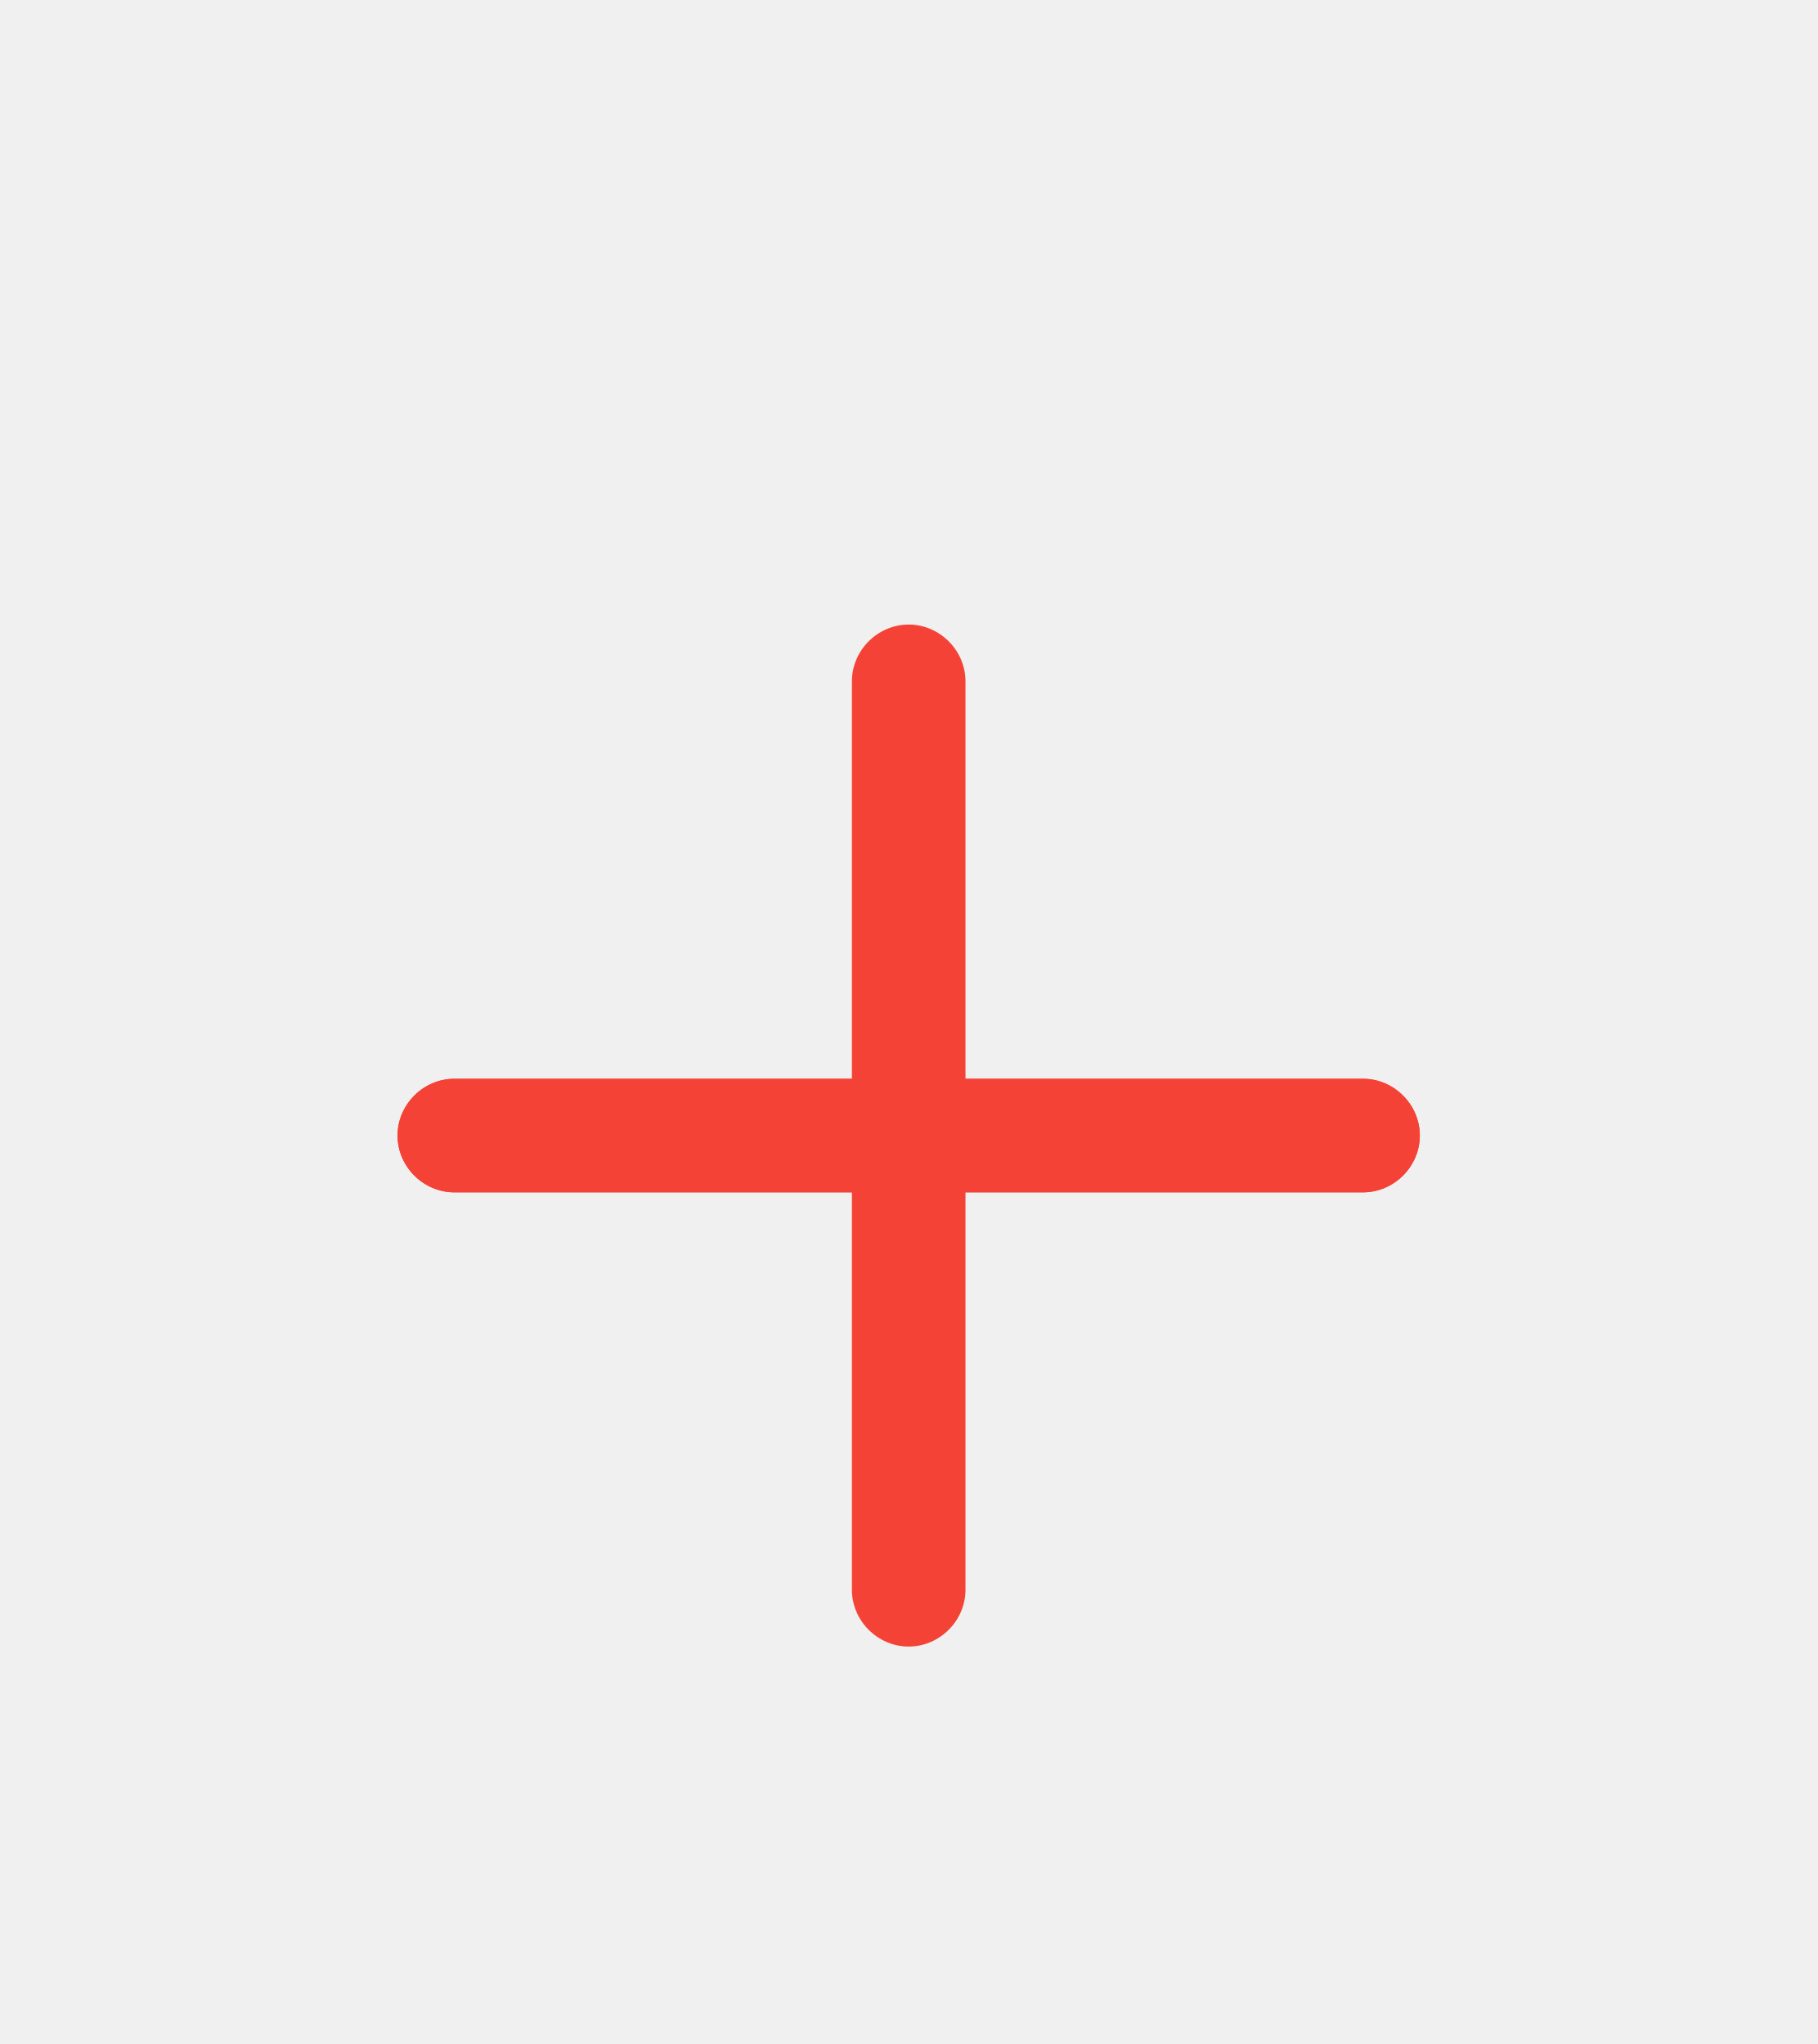
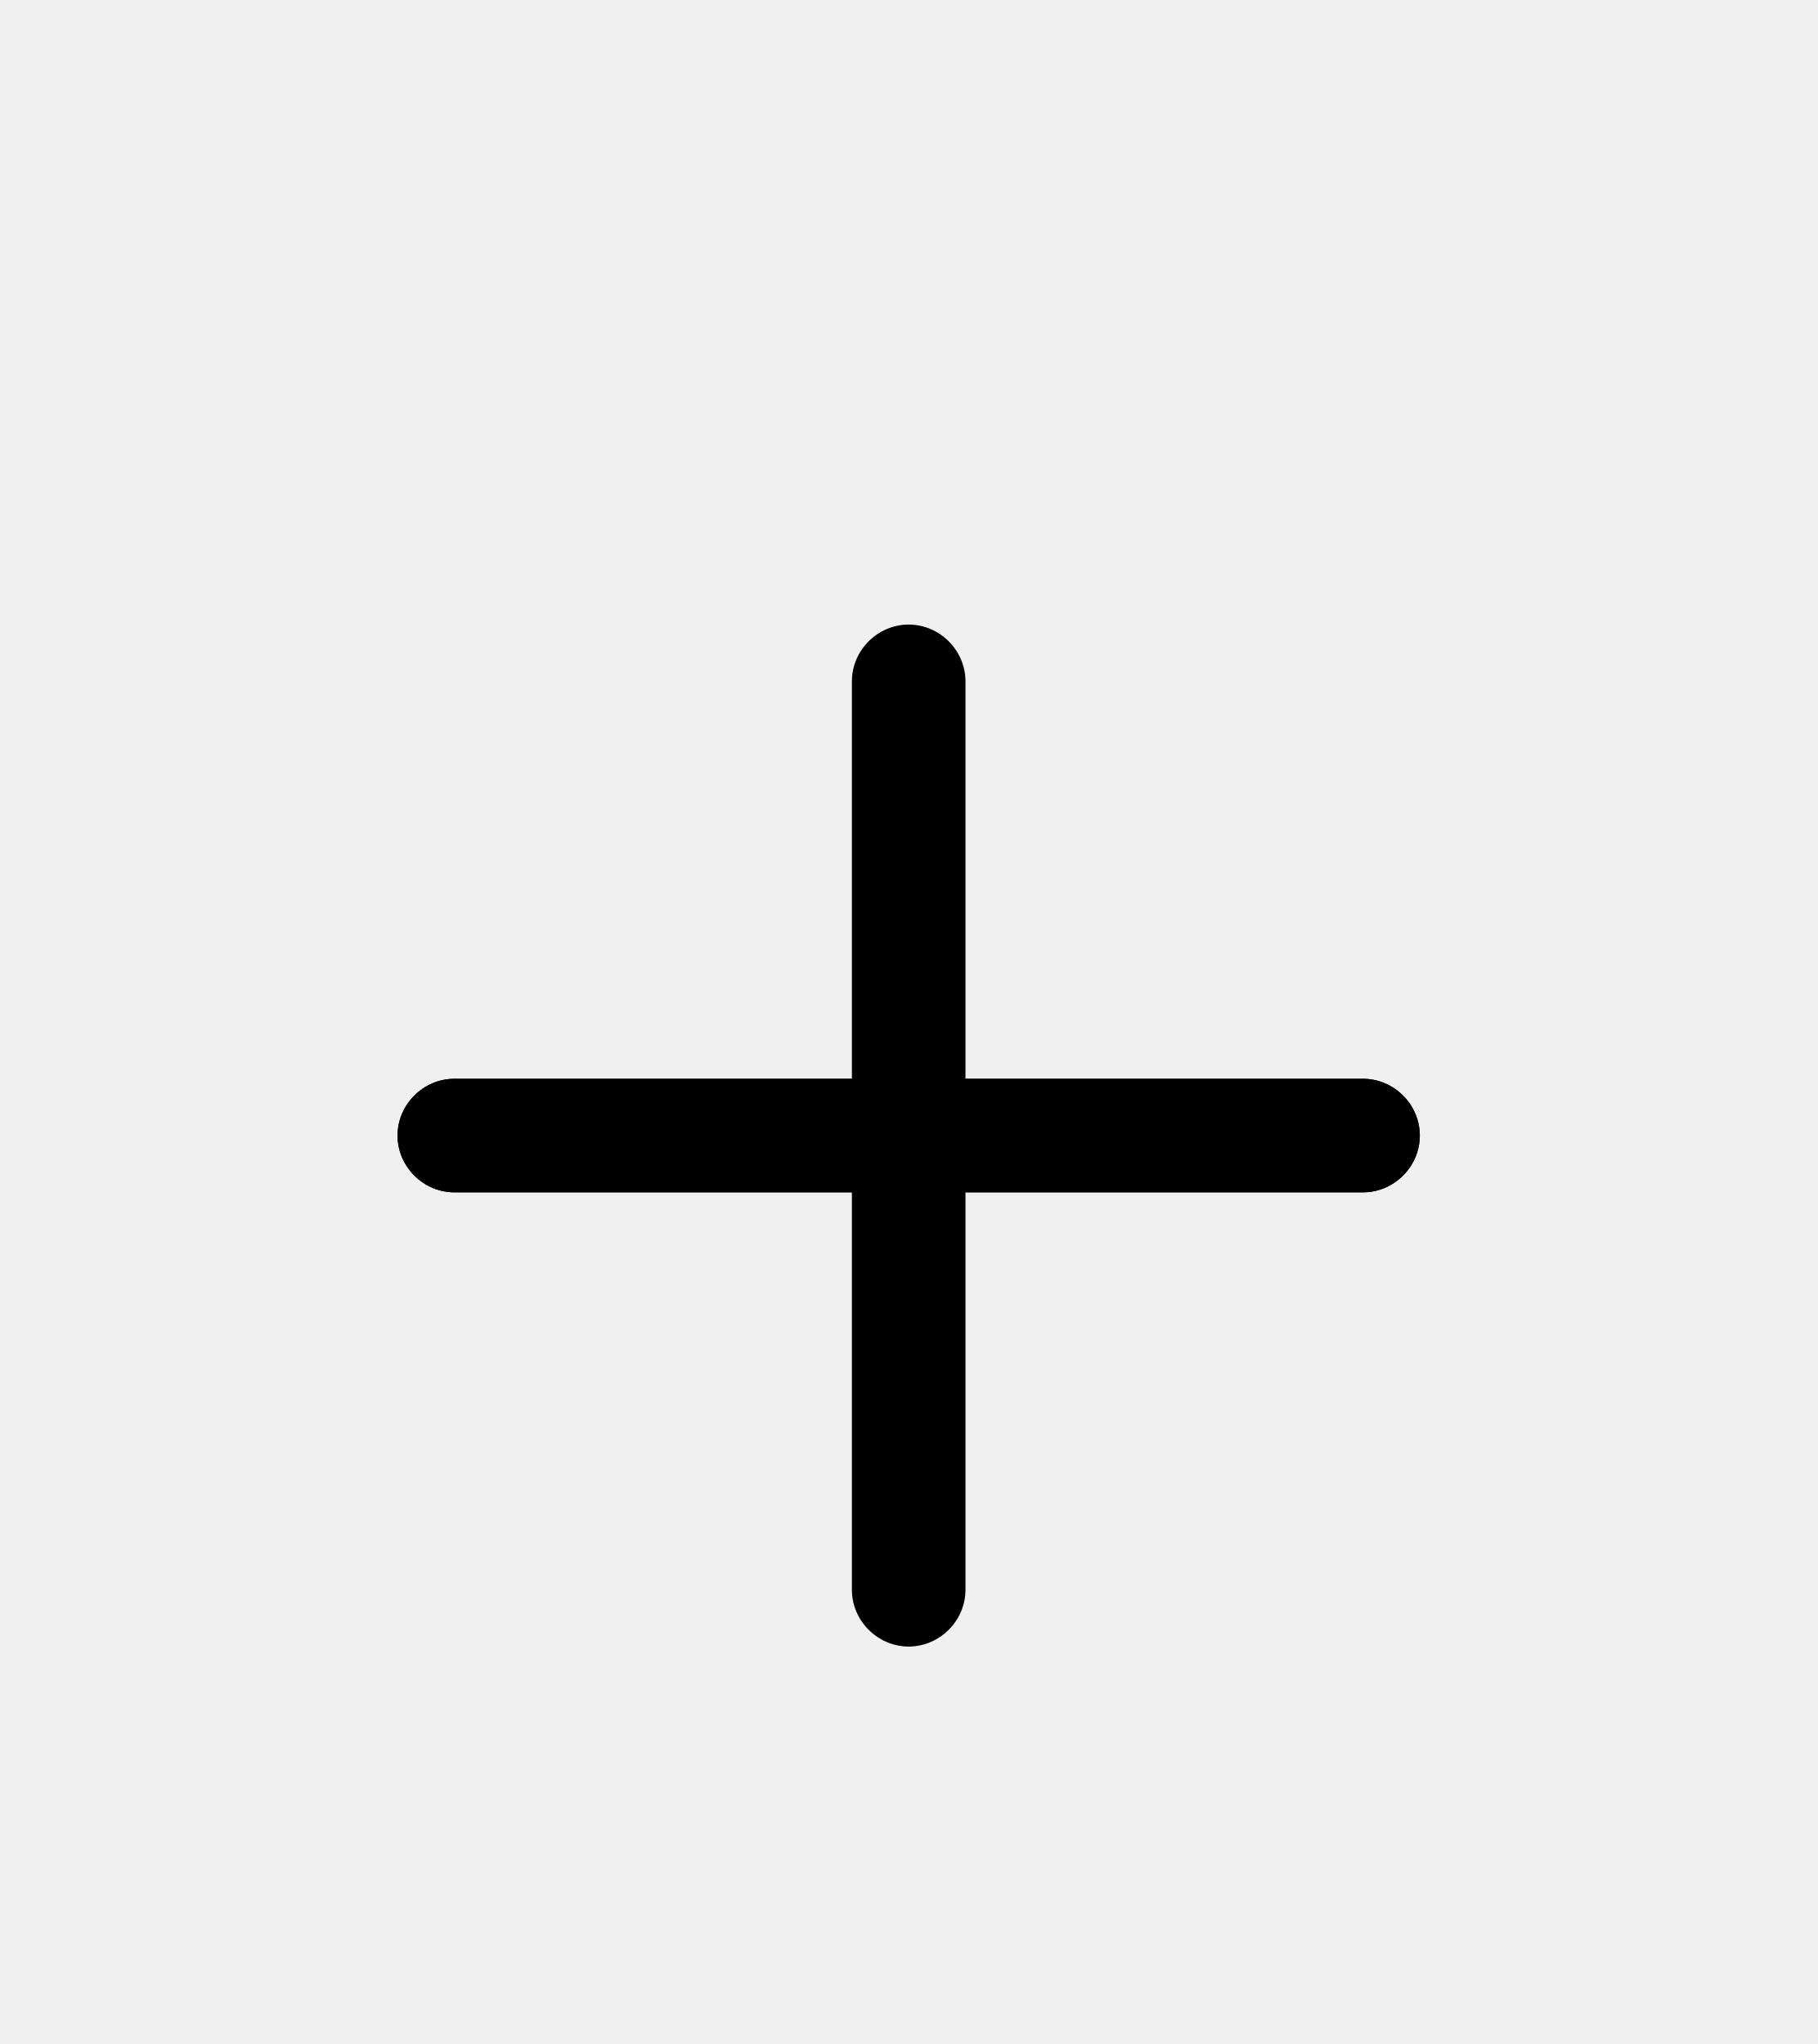
<svg xmlns="http://www.w3.org/2000/svg" width="16" height="18" viewBox="0 0 16 18" fill="none">
  <mask id="path-1-inside-1_199_20435" fill="white">
    <path d="M12 10.5H4C3.727 10.5 3.5 10.273 3.5 10C3.5 9.727 3.727 9.5 4 9.5H12C12.273 9.5 12.5 9.727 12.5 10C12.5 10.273 12.273 10.5 12 10.5Z" />
  </mask>
-   <path d="M12 10.5H4C3.727 10.5 3.5 10.273 3.5 10C3.5 9.727 3.727 9.5 4 9.5H12C12.273 9.5 12.5 9.727 12.5 10C12.5 10.273 12.273 10.5 12 10.5Z" fill="#F44336" />
-   <path d="M12 10.5V9.5H4V10.5V11.5H12V10.5ZM4 10.5V9.5C4.279 9.5 4.5 9.721 4.5 10H3.5H2.5C2.5 10.826 3.174 11.5 4 11.5V10.5ZM3.5 10H4.5C4.5 10.279 4.279 10.5 4 10.5V9.5V8.5C3.174 8.5 2.5 9.174 2.5 10H3.5ZM4 9.5V10.5H12V9.5V8.5H4V9.5ZM12 9.5V10.5C11.721 10.5 11.5 10.279 11.5 10H12.5H13.5C13.5 9.174 12.826 8.5 12 8.5V9.5ZM12.5 10H11.5C11.5 9.721 11.721 9.5 12 9.5V10.5V11.5C12.826 11.5 13.5 10.826 13.5 10H12.5Z" fill="#F44336" mask="url(#path-1-inside-1_199_20435)" />
-   <path d="M8 14.5C7.727 14.5 7.5 14.273 7.5 14V6C7.5 5.727 7.727 5.5 8 5.5C8.273 5.5 8.5 5.727 8.5 6V14C8.5 14.273 8.273 14.5 8 14.5Z" fill="#F44336" />
+   <path d="M12 10.5H4C3.727 10.5 3.5 10.273 3.5 10C3.5 9.727 3.727 9.5 4 9.5H12C12.273 9.5 12.5 9.727 12.5 10C12.5 10.273 12.273 10.5 12 10.5Z" fill="currentColor" />
+   <path d="M12 10.5V9.5H4V10.5V11.5H12V10.5ZM4 10.5V9.5C4.279 9.5 4.5 9.721 4.5 10H3.5H2.5C2.5 10.826 3.174 11.5 4 11.5V10.5ZM3.5 10H4.5C4.5 10.279 4.279 10.5 4 10.5V9.5V8.5C3.174 8.5 2.5 9.174 2.5 10H3.5ZM4 9.5V10.5H12V9.5V8.5H4V9.5ZM12 9.5V10.5C11.721 10.5 11.5 10.279 11.5 10H12.5H13.5C13.5 9.174 12.826 8.5 12 8.5V9.5ZM12.5 10H11.5C11.5 9.721 11.721 9.5 12 9.5V10.5V11.5C12.826 11.5 13.5 10.826 13.5 10H12.5Z" fill="currentColor" mask="url(#path-1-inside-1_199_20435)" />
+   <path d="M8 14.5C7.727 14.5 7.5 14.273 7.5 14V6C7.5 5.727 7.727 5.5 8 5.5C8.273 5.5 8.5 5.727 8.5 6V14C8.5 14.273 8.273 14.5 8 14.5Z" fill="currentColor" />
</svg>
